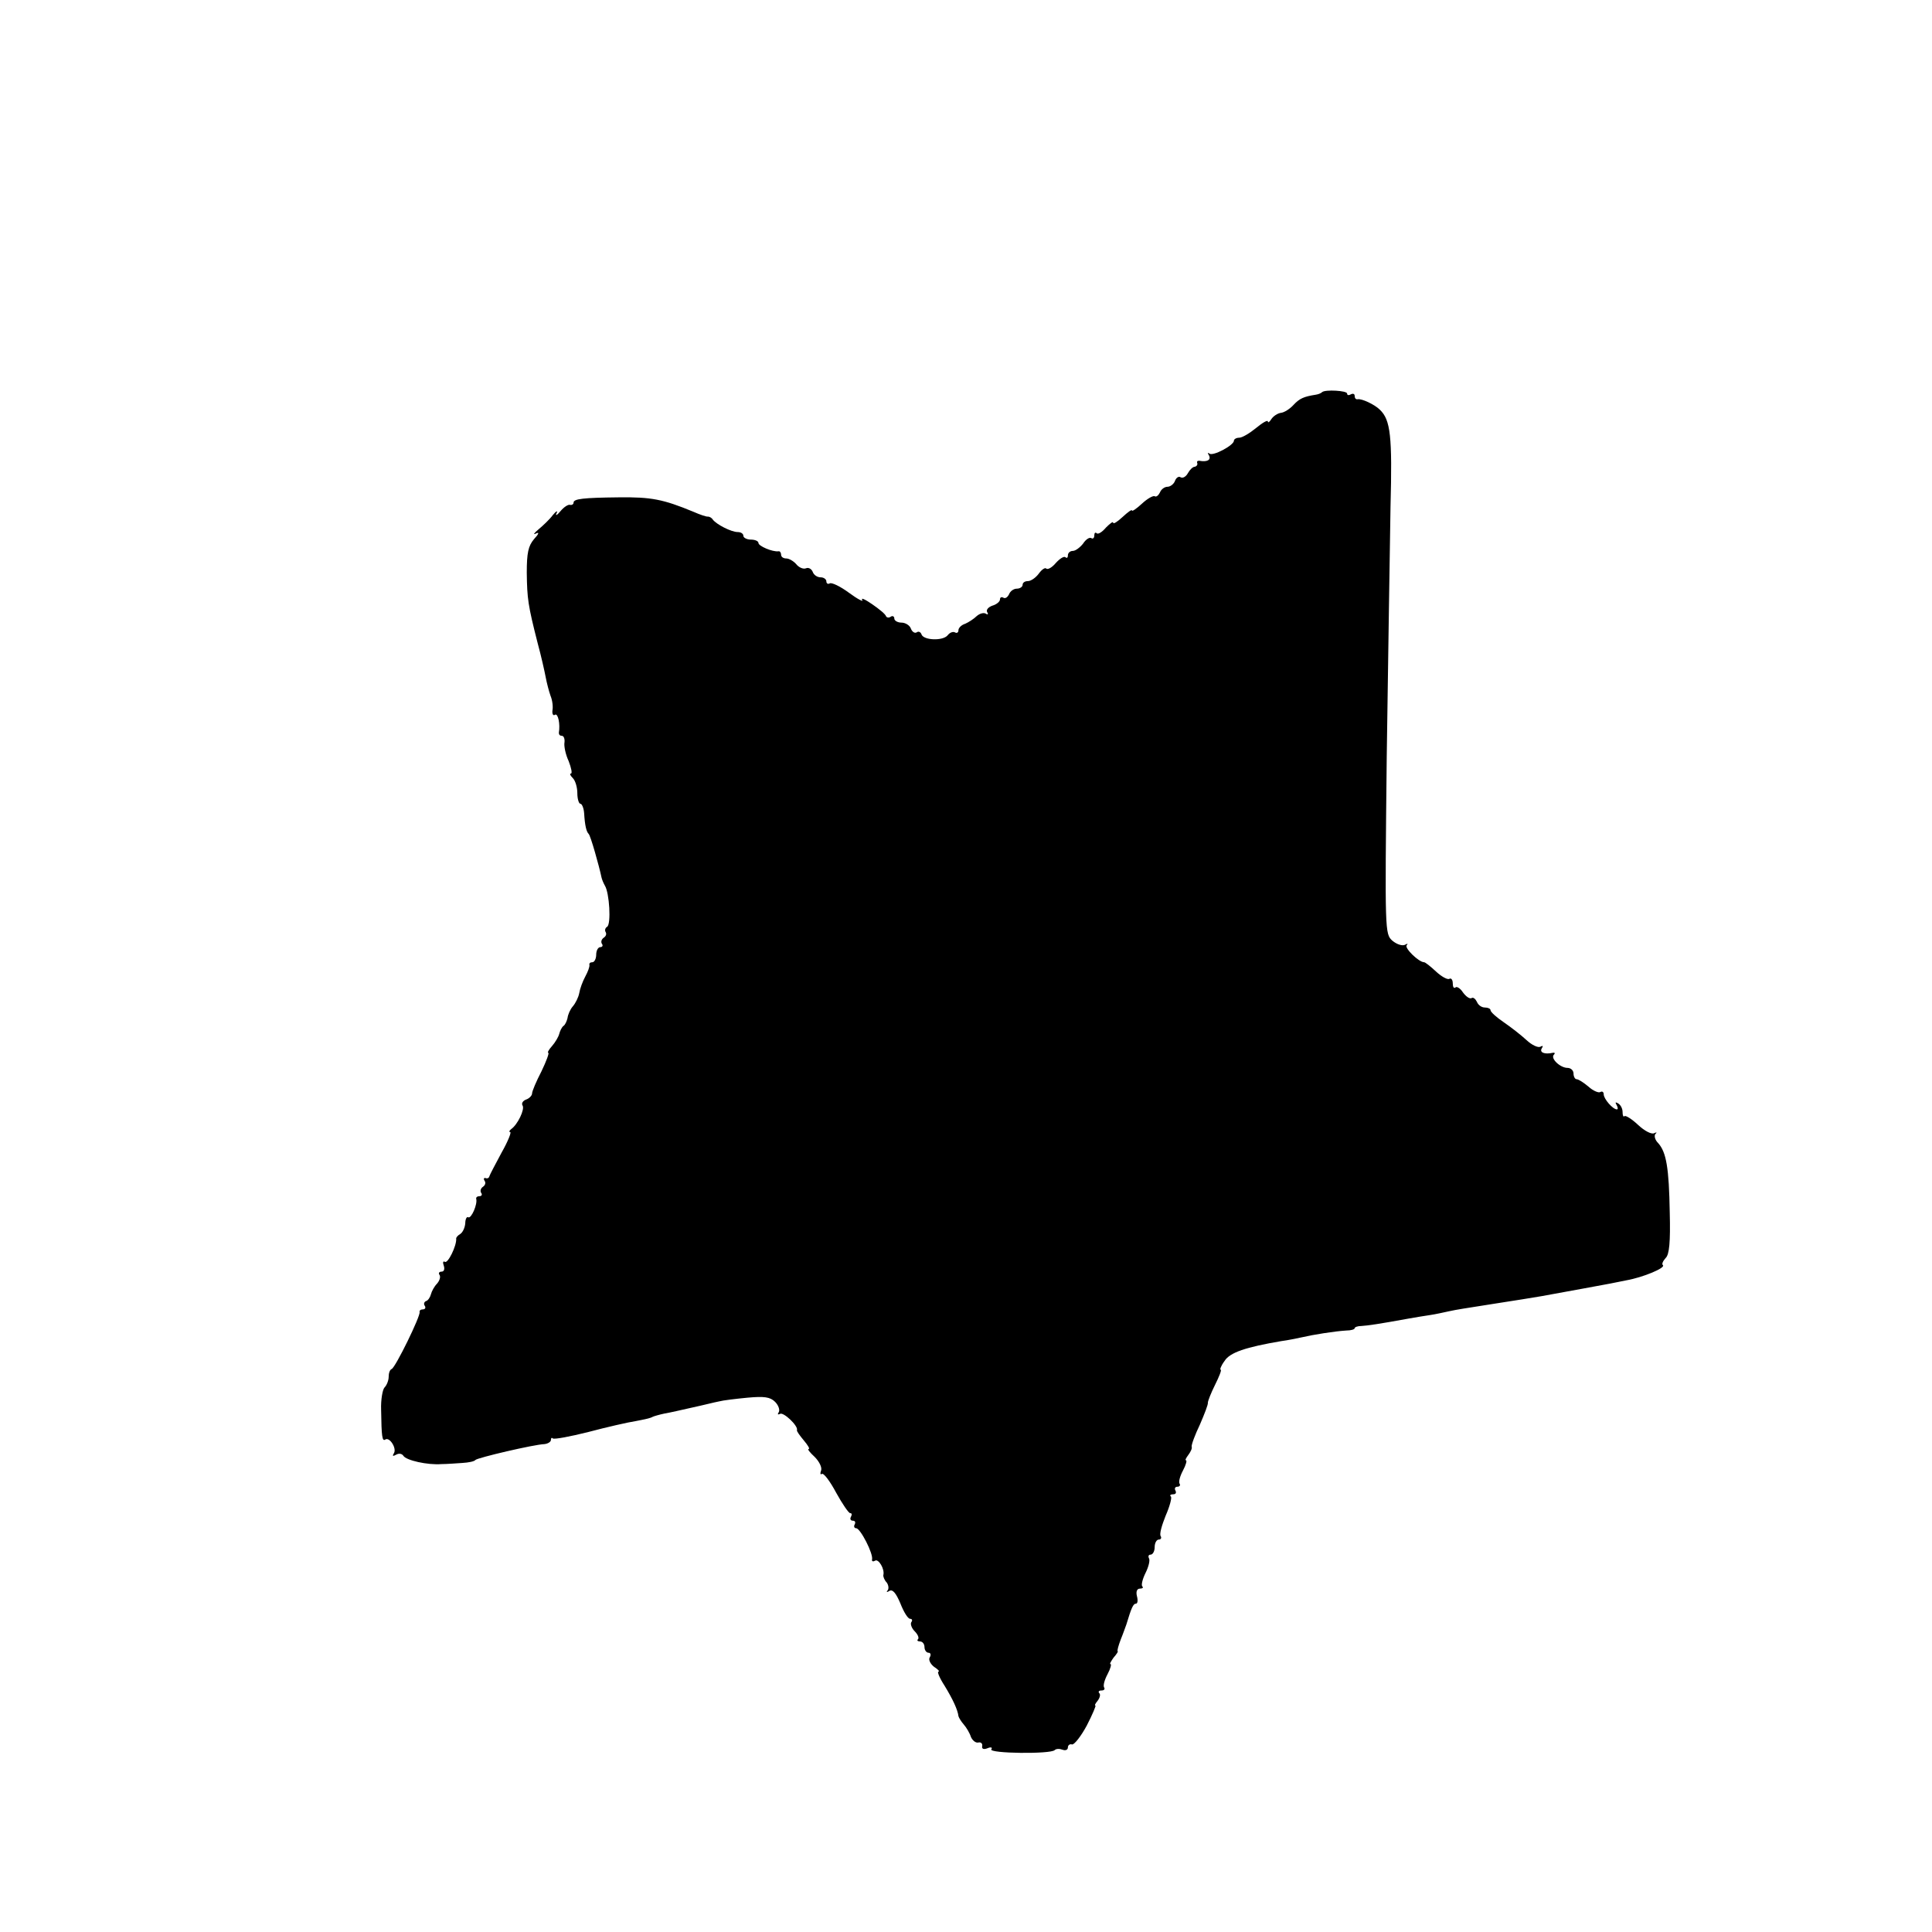
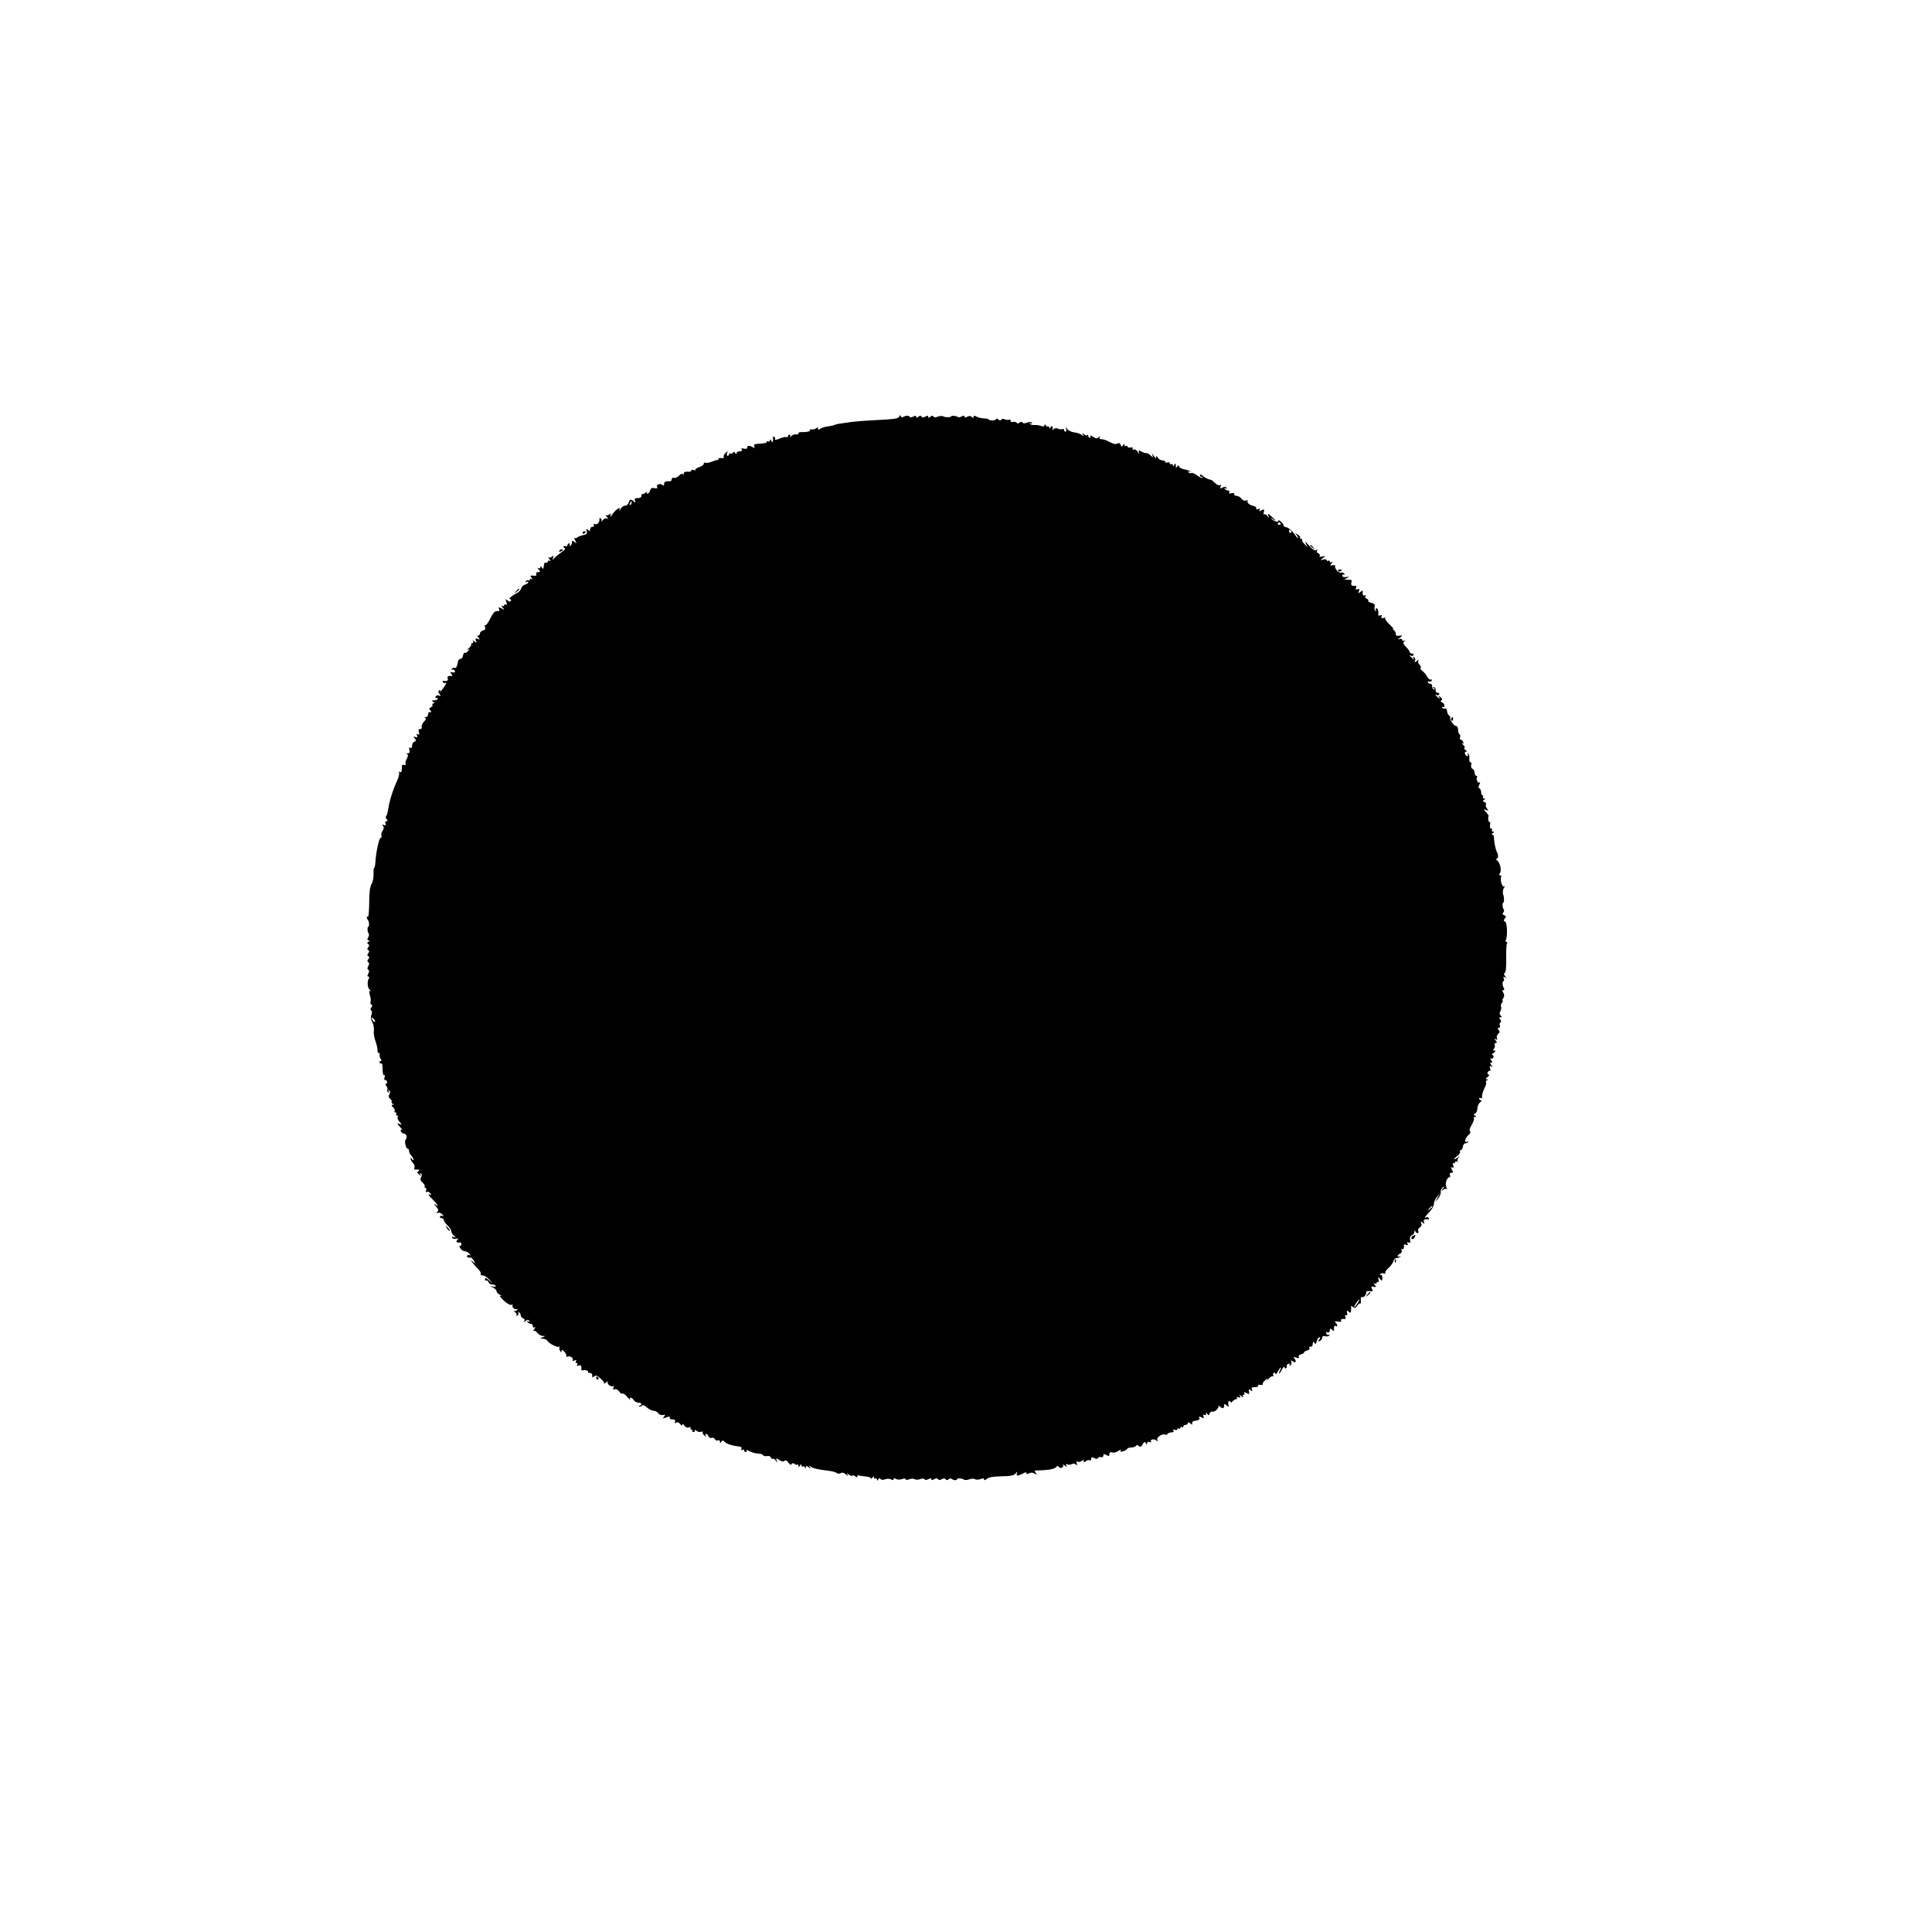
- <svg xmlns="http://www.w3.org/2000/svg" version="1.0" width="512pt" height="512pt" viewBox="0 0 512 512" preserveAspectRatio="xMidYMid meet">
-   <g transform="translate(0,512) scale(0.1,-0.1)" fill="#000000" stroke="none">
-     <path d="M3504 4081 c-3 -3 -10 -6 -17 -7 -32 -5 -43 -10 -59 -27 -9 -10 -24 -20 -33 -21 -9 -1 -21 -9 -26 -17 -5 -8 -9 -10 -9 -6 0 5 -14 -3 -31 -17 -17 -14 -37 -26 -45 -26 -8 0 -14 -4 -14 -8 0 -12 -56 -42 -65 -34 -5 4 -5 1 -1 -5 6 -12 -5 -18 -26 -14 -5 0 -7 -2 -5 -7 1 -4 -2 -8 -7 -9 -5 0 -13 -8 -18 -17 -5 -9 -13 -14 -19 -11 -5 4 -12 -1 -15 -9 -3 -9 -13 -16 -20 -16 -8 0 -17 -7 -20 -15 -4 -8 -10 -13 -14 -10 -4 2 -19 -6 -34 -20 -14 -13 -26 -21 -26 -18 0 4 -11 -4 -25 -17 -14 -13 -25 -20 -25 -15 0 4 -8 -2 -19 -13 -10 -12 -21 -19 -25 -15 -3 3 -6 1 -6 -6 0 -7 -4 -10 -8 -7 -5 3 -15 -4 -22 -15 -8 -10 -20 -19 -27 -19 -7 0 -13 -5 -13 -12 0 -6 -3 -8 -6 -5 -4 4 -15 -3 -26 -15 -10 -12 -21 -18 -25 -15 -3 4 -12 -2 -20 -13 -8 -11 -21 -20 -29 -20 -8 0 -14 -4 -14 -10 0 -5 -7 -10 -15 -10 -9 0 -18 -7 -21 -15 -4 -8 -10 -12 -15 -9 -5 3 -9 1 -9 -5 0 -5 -9 -13 -20 -16 -11 -4 -17 -11 -14 -17 4 -6 2 -8 -4 -4 -6 3 -16 0 -24 -7 -7 -7 -21 -16 -30 -20 -10 -3 -18 -11 -18 -17 0 -6 -4 -9 -9 -6 -5 3 -14 0 -20 -8 -13 -15 -64 -13 -69 3 -2 6 -8 9 -13 5 -5 -3 -12 2 -15 10 -3 9 -15 16 -25 16 -10 0 -19 5 -19 11 0 5 -4 8 -9 5 -5 -4 -11 -3 -13 1 -1 5 -18 19 -37 32 -19 13 -30 18 -26 11 4 -6 -12 2 -35 19 -23 17 -46 28 -51 25 -5 -3 -9 0 -9 5 0 6 -7 11 -15 11 -9 0 -18 6 -21 14 -3 8 -11 13 -18 10 -7 -3 -19 2 -26 11 -7 8 -19 15 -26 15 -8 0 -14 4 -14 10 0 5 -3 10 -7 9 -16 -2 -53 14 -53 22 0 5 -9 9 -20 9 -11 0 -20 5 -20 10 0 6 -7 10 -15 10 -17 0 -56 20 -66 33 -3 5 -9 8 -13 8 -3 -1 -21 5 -39 13 -80 33 -111 39 -197 38 -95 -1 -120 -4 -120 -14 0 -4 -4 -7 -9 -6 -5 2 -17 -6 -26 -17 -9 -11 -14 -13 -10 -5 4 8 -1 6 -10 -5 -8 -11 -26 -28 -38 -38 -12 -10 -15 -15 -7 -11 10 5 8 -1 -5 -15 -15 -18 -19 -36 -19 -89 1 -69 3 -85 29 -187 9 -33 18 -73 21 -89 3 -16 9 -39 13 -50 5 -12 7 -29 5 -39 -1 -9 2 -15 7 -11 8 4 14 -25 10 -48 0 -5 3 -8 8 -8 5 0 8 -8 7 -17 -2 -10 3 -33 11 -50 7 -18 10 -33 6 -33 -4 0 -2 -5 5 -12 7 -7 12 -25 12 -40 0 -15 4 -28 8 -28 4 0 9 -11 10 -25 2 -33 6 -49 12 -55 5 -4 28 -86 34 -115 1 -5 5 -15 9 -22 12 -19 17 -102 6 -109 -5 -3 -7 -9 -4 -14 3 -5 1 -11 -5 -15 -6 -4 -8 -11 -5 -16 4 -5 1 -9 -4 -9 -6 0 -11 -9 -11 -20 0 -11 -5 -20 -10 -20 -6 0 -9 -3 -8 -7 1 -5 -4 -18 -11 -31 -7 -13 -14 -32 -16 -44 -2 -11 -10 -27 -17 -35 -7 -8 -13 -22 -14 -31 -2 -8 -6 -18 -11 -21 -4 -3 -9 -13 -11 -21 -2 -8 -11 -23 -19 -32 -9 -10 -13 -18 -10 -18 3 0 -5 -22 -18 -49 -14 -27 -25 -53 -25 -59 0 -5 -7 -13 -16 -16 -8 -3 -13 -10 -9 -16 6 -10 -13 -50 -30 -62 -5 -4 -7 -8 -3 -8 4 0 -6 -25 -23 -55 -16 -30 -31 -58 -32 -62 -1 -5 -6 -7 -10 -5 -5 1 -6 -2 -3 -7 4 -5 2 -12 -4 -16 -6 -4 -8 -11 -5 -16 4 -5 1 -9 -4 -9 -6 0 -10 -3 -9 -7 4 -14 -13 -53 -21 -49 -4 3 -8 -5 -8 -16 -1 -12 -7 -24 -13 -28 -7 -4 -12 -10 -11 -13 1 -19 -22 -66 -30 -61 -5 3 -6 -2 -3 -10 3 -9 1 -16 -6 -16 -6 0 -9 -4 -5 -9 3 -5 0 -15 -7 -23 -7 -7 -14 -20 -16 -28 -2 -8 -8 -17 -13 -18 -5 -2 -7 -8 -3 -13 3 -5 0 -9 -5 -9 -6 0 -10 -3 -9 -7 3 -10 -64 -147 -74 -151 -5 -2 -8 -11 -8 -21 0 -9 -5 -22 -11 -28 -5 -5 -10 -32 -9 -59 1 -73 3 -84 11 -79 11 8 31 -23 23 -36 -5 -8 -3 -9 6 -4 7 4 15 3 19 -3 7 -12 64 -25 101 -22 14 0 39 2 55 3 17 1 32 4 35 8 6 6 155 41 183 42 9 1 17 6 17 11 0 5 2 7 5 4 4 -3 46 5 94 17 49 13 106 26 126 29 21 4 40 8 44 11 4 2 18 6 32 9 13 2 47 10 74 16 28 6 59 14 70 16 11 3 45 7 76 10 44 4 60 2 73 -11 9 -9 13 -21 10 -27 -4 -6 -3 -8 3 -5 9 6 49 -32 45 -43 -1 -3 8 -15 18 -27 11 -13 17 -23 13 -23 -4 0 3 -9 16 -21 12 -12 20 -28 17 -36 -3 -8 -2 -12 2 -9 5 3 22 -20 38 -50 16 -29 33 -54 37 -54 5 0 5 -4 2 -10 -3 -5 -1 -10 5 -10 6 0 8 -4 5 -10 -3 -5 -1 -10 4 -10 11 0 46 -68 42 -83 -1 -5 3 -6 8 -3 9 6 26 -22 22 -38 -1 -4 3 -14 9 -20 5 -7 6 -17 2 -21 -4 -5 -1 -5 5 -1 9 5 18 -7 29 -33 9 -23 20 -41 26 -41 5 0 7 -4 3 -9 -3 -5 1 -16 9 -24 8 -8 12 -17 9 -21 -4 -3 -1 -6 5 -6 7 0 12 -7 12 -15 0 -8 5 -15 11 -15 5 0 7 -5 3 -12 -4 -6 1 -17 11 -25 11 -7 16 -13 12 -13 -4 0 3 -17 16 -37 22 -36 35 -64 37 -81 1 -4 7 -14 14 -22 7 -8 16 -23 19 -33 4 -9 12 -16 19 -15 7 2 12 -2 11 -9 -2 -8 4 -10 14 -6 9 4 14 2 10 -3 -6 -11 157 -13 168 -2 4 4 13 4 21 1 8 -3 14 0 14 6 0 6 5 10 11 8 6 -1 24 22 39 50 15 29 25 53 23 53 -3 0 0 6 6 13 6 8 8 17 4 20 -3 4 -1 7 6 7 7 0 10 4 7 8 -3 5 1 20 9 35 8 15 11 27 8 27 -3 0 1 7 8 17 8 9 13 17 11 17 -2 1 2 15 8 31 7 17 13 35 15 40 13 43 18 55 25 55 5 0 6 9 3 20 -3 12 0 20 8 20 7 0 10 3 6 6 -3 4 1 20 9 36 8 16 12 33 9 38 -3 6 -1 10 4 10 6 0 11 9 11 20 0 11 5 20 11 20 5 0 8 4 5 9 -4 5 3 29 13 54 11 25 17 48 14 51 -4 3 -1 6 6 6 7 0 9 4 6 10 -3 5 -1 10 5 10 6 0 9 4 6 8 -3 5 1 20 9 35 8 15 11 27 8 27 -3 0 0 6 6 14 6 8 11 18 9 22 -1 5 9 32 22 59 12 28 22 53 21 58 0 4 8 25 19 47 11 22 18 40 15 40 -3 0 1 11 10 23 14 23 57 37 151 53 16 2 40 7 54 10 30 7 86 16 118 18 12 0 22 3 22 6 0 3 8 6 18 6 16 1 45 5 127 20 17 3 41 7 55 9 14 2 36 7 50 10 23 5 38 7 120 20 72 11 88 14 125 20 50 9 71 13 115 21 67 12 75 14 110 21 45 8 104 33 97 40 -4 3 0 11 7 19 10 9 13 43 11 121 -2 118 -9 160 -31 184 -8 8 -11 19 -7 24 5 4 3 5 -3 2 -7 -4 -26 6 -43 22 -16 15 -33 26 -36 23 -3 -3 -5 2 -5 11 0 9 -5 19 -12 23 -7 4 -8 3 -4 -4 4 -7 4 -12 1 -12 -11 0 -35 28 -35 40 0 6 -4 9 -9 6 -4 -3 -19 3 -31 14 -13 11 -27 20 -32 20 -4 0 -8 7 -8 15 0 8 -7 15 -16 15 -19 0 -46 25 -36 35 4 4 2 6 -3 5 -22 -5 -36 1 -29 12 4 6 3 8 -4 4 -6 -3 -22 4 -37 18 -14 13 -41 34 -60 47 -19 13 -35 27 -35 32 0 4 -7 7 -15 7 -9 0 -18 7 -21 15 -4 8 -10 13 -14 10 -5 -3 -15 4 -23 15 -7 11 -17 17 -20 13 -4 -3 -7 1 -7 11 0 9 -4 15 -9 12 -5 -3 -21 6 -35 19 -15 14 -29 25 -32 25 -14 0 -53 38 -46 45 4 5 2 5 -5 1 -7 -3 -21 1 -33 11 -20 18 -20 22 -15 488 4 258 8 557 10 662 5 188 0 230 -28 257 -14 14 -48 30 -59 28 -5 -1 -8 3 -8 9 0 5 -4 7 -10 4 -5 -3 -10 -3 -10 2 0 8 -58 11 -66 4z" />
+ <svg xmlns="http://www.w3.org/2000/svg" version="1.0" width="1280pt" height="1280pt" viewBox="0 0 1280 1280" preserveAspectRatio="xMidYMid meet">
+   <g transform="translate(0,1280) scale(0.1,-0.1)" fill="#000000" stroke="none">
+     <path d="M5959 10042 c-5 -16 -29 -19 -169 -26 -58 -3 -123 -8 -145 -11 -85 -12 -108 -15 -115 -20 -4 -3 -25 -7 -45 -10 -20 -2 -43 -10 -51 -16 -11 -9 -14 -8 -14 1 0 9 -4 9 -12 3 -7 -6 -21 -9 -31 -8 -9 2 -15 -1 -11 -6 4 -8 -24 -13 -63 -12 -7 1 -13 -4 -13 -9 0 -5 -8 -8 -17 -6 -10 2 -24 -3 -31 -12 -8 -8 -11 -9 -7 -2 3 6 1 12 -4 12 -6 0 -11 -5 -11 -11 0 -5 -4 -8 -9 -5 -5 3 -26 -1 -46 -10 -20 -8 -34 -11 -31 -5 4 5 2 13 -4 16 -6 4 -10 3 -9 -2 1 -4 1 -15 0 -23 -1 -13 -2 -13 -11 0 -7 11 -10 11 -10 2 0 -7 -4 -10 -10 -7 -5 3 -10 2 -10 -2 0 -8 -7 -10 -64 -14 -18 -1 -23 -6 -19 -17 5 -11 3 -13 -8 -6 -22 14 -39 13 -39 -1 0 -9 -8 -11 -22 -7 -14 3 -19 2 -14 -6 5 -8 0 -12 -13 -12 -12 0 -21 -6 -21 -12 0 -10 -3 -9 -9 1 -6 9 -11 10 -15 2 -4 -6 -12 -9 -17 -6 -5 4 -9 1 -9 -4 0 -6 -4 -11 -10 -11 -5 0 -6 8 -3 18 7 16 6 16 -11 0 -9 -10 -15 -22 -11 -27 3 -6 -4 -8 -15 -6 -11 2 -20 0 -20 -6 0 -5 -3 -8 -7 -7 -5 1 -21 -4 -37 -11 -16 -6 -35 -10 -43 -7 -7 3 -12 0 -10 -6 1 -7 -13 -17 -31 -23 -18 -6 -29 -15 -25 -19 4 -4 0 -4 -10 0 -9 3 -17 2 -17 -4 0 -6 -11 -9 -25 -7 -17 1 -25 -3 -26 -14 0 -9 -3 -11 -5 -4 -4 8 -12 5 -25 -8 -11 -11 -27 -18 -35 -15 -8 3 -14 -1 -14 -10 0 -8 -6 -14 -12 -13 -27 3 -38 -2 -38 -17 0 -12 -3 -14 -13 -6 -15 13 -43 -1 -33 -16 4 -7 -3 -9 -18 -6 -17 3 -25 -1 -29 -16 -3 -11 -11 -20 -17 -20 -8 0 -9 5 -4 13 5 7 2 5 -7 -5 -9 -9 -19 -14 -23 -11 -3 4 -6 -1 -6 -10 0 -11 -8 -17 -25 -17 -19 0 -23 -4 -18 -17 5 -15 3 -16 -8 -5 -18 17 -27 15 -34 -8 -3 -11 -14 -20 -24 -20 -10 0 -23 -10 -30 -22 -6 -13 -9 -15 -7 -6 4 15 2 16 -13 6 -10 -6 -26 -23 -35 -37 -11 -16 -15 -19 -12 -7 5 15 4 17 -7 8 -8 -7 -18 -8 -23 -4 -4 4 -2 -2 6 -12 11 -14 11 -18 2 -12 -8 5 -19 1 -28 -10 -9 -11 -13 -14 -10 -7 4 6 2 15 -4 18 -6 4 -10 3 -9 -2 5 -19 -13 -41 -28 -36 -11 4 -14 2 -9 -5 4 -7 1 -12 -8 -12 -9 0 -16 -7 -16 -16 0 -13 -3 -14 -14 -5 -12 10 -13 8 -9 -8 4 -17 0 -22 -26 -27 -17 -4 -34 -11 -37 -15 -3 -5 -10 -6 -16 -3 -5 4 -4 -4 3 -17 11 -22 11 -23 -4 -10 -15 11 -17 11 -17 -2 0 -9 -5 -19 -12 -23 -7 -4 -8 -3 -4 4 4 7 2 12 -3 12 -6 0 -11 -5 -11 -10 0 -6 -3 -9 -7 -9 -19 3 -27 -2 -15 -10 11 -6 6 -14 -20 -31 -18 -13 -39 -30 -47 -39 -12 -14 -13 -14 -7 3 5 15 4 17 -7 8 -8 -7 -18 -8 -23 -4 -4 4 -2 -2 6 -12 10 -13 10 -17 3 -12 -7 4 -13 2 -13 -3 0 -6 -5 -10 -12 -9 -11 3 -13 -1 -17 -34 -1 -9 -4 -8 -11 2 -7 11 -10 11 -10 2 0 -8 -5 -10 -12 -6 -9 5 -9 2 1 -9 12 -15 11 -17 -4 -17 -10 0 -15 -5 -12 -14 4 -9 -2 -12 -19 -10 -22 2 -23 0 -12 -14 10 -12 10 -14 1 -8 -8 4 -13 2 -13 -4 0 -6 -4 -9 -9 -5 -5 3 -13 0 -17 -6 -4 -8 -3 -9 4 -5 7 4 12 3 12 -2 0 -5 -9 -12 -21 -15 -11 -3 -23 -14 -26 -25 -2 -11 -17 -26 -31 -33 -35 -18 -57 -39 -42 -39 6 0 8 -5 5 -10 -5 -8 -12 -7 -22 2 -14 11 -15 10 -8 -11 5 -16 4 -21 -4 -17 -6 4 -11 2 -11 -4 0 -6 -5 -8 -12 -4 -8 5 -7 0 2 -11 14 -17 14 -18 -7 -6 -19 10 -22 9 -17 -4 4 -9 3 -15 -2 -14 -24 4 -34 -5 -57 -51 -13 -27 -28 -46 -32 -42 -5 4 -5 -1 -2 -11 5 -14 2 -20 -13 -24 -11 -3 -20 -12 -20 -19 0 -8 -5 -14 -11 -14 -8 0 -7 -5 1 -15 11 -13 10 -14 -5 -8 -15 5 -17 3 -12 -12 7 -16 5 -16 -10 -4 -11 9 -14 10 -9 2 4 -7 2 -13 -3 -13 -6 0 -10 -4 -9 -9 2 -5 -6 -17 -17 -26 -11 -9 -13 -13 -5 -9 13 7 13 5 1 -9 -7 -9 -17 -15 -21 -12 -5 3 -10 -5 -12 -17 -2 -13 -9 -23 -17 -23 -8 0 -15 -8 -17 -18 -4 -32 -14 -48 -23 -42 -5 3 -13 0 -17 -6 -4 -7 -3 -9 3 -6 6 4 13 0 16 -7 4 -10 0 -13 -14 -11 -18 4 -19 2 -8 -11 7 -8 8 -14 3 -13 -22 4 -33 -2 -28 -16 6 -14 -6 -20 -29 -16 -5 1 -6 -3 -2 -9 3 -6 11 -7 17 -4 7 4 7 1 0 -12 -13 -23 -47 -65 -36 -45 5 10 3 12 -5 7 -9 -6 -9 -11 1 -24 11 -13 11 -15 -4 -10 -10 4 -19 1 -22 -8 -3 -9 -1 -12 4 -9 6 3 10 1 10 -4 0 -6 -10 -11 -22 -11 -19 0 -20 -2 -8 -10 11 -7 11 -10 2 -10 -7 0 -10 -5 -7 -10 3 -6 -1 -13 -10 -16 -12 -5 -13 -9 -4 -21 10 -11 9 -13 -2 -11 -8 2 -13 -4 -13 -14 1 -10 -5 -18 -15 -19 -9 0 -11 -3 -4 -5 8 -4 5 -12 -8 -25 -11 -11 -18 -27 -15 -35 3 -8 -1 -14 -10 -14 -11 0 -13 -6 -9 -21 5 -16 4 -19 -6 -14 -9 6 -11 4 -6 -8 4 -12 2 -14 -11 -10 -14 6 -15 4 -4 -9 10 -13 10 -17 -3 -22 -8 -3 -15 -15 -15 -26 0 -14 -4 -19 -12 -14 -8 5 -9 0 -6 -14 5 -16 1 -22 -10 -23 -10 0 -12 -3 -5 -5 8 -4 8 -12 -2 -31 -8 -15 -11 -31 -8 -36 4 -6 0 -8 -9 -5 -10 4 -15 0 -15 -10 0 -35 -3 -43 -15 -36 -7 4 -8 3 -4 -4 3 -6 -2 -30 -13 -54 -28 -61 -51 -135 -58 -183 -3 -22 -9 -45 -14 -51 -5 -6 -4 -15 3 -22 9 -9 9 -12 -1 -12 -8 0 -11 -6 -7 -16 5 -12 2 -15 -10 -10 -13 5 -14 3 -6 -6 7 -9 6 -18 -3 -32 -8 -10 -11 -24 -8 -32 3 -8 1 -14 -5 -14 -10 0 -31 -96 -35 -162 -1 -21 -5 -38 -8 -38 -3 0 -5 -18 -4 -41 1 -22 -5 -52 -14 -67 -10 -19 -15 -56 -15 -124 -1 -53 -4 -94 -8 -91 -10 5 -10 -11 -1 -21 9 -9 11 -46 3 -46 -8 0 -6 -37 3 -46 3 -4 2 -15 -4 -25 -7 -14 -6 -19 3 -19 10 0 10 -2 -1 -9 -9 -6 -10 -10 -2 -16 9 -5 9 -10 1 -20 -8 -10 -8 -15 0 -20 8 -5 8 -10 0 -20 -8 -10 -8 -15 0 -20 8 -5 8 -10 0 -20 -8 -9 -8 -15 0 -20 7 -4 7 -12 0 -25 -7 -13 -7 -21 0 -25 7 -4 7 -13 0 -26 -8 -13 -7 -19 0 -19 6 0 8 -5 4 -12 -13 -21 -10 -62 6 -76 8 -8 10 -11 3 -8 -8 5 -9 -3 -2 -29 6 -19 7 -39 4 -44 -3 -5 -1 -13 5 -16 8 -5 8 -11 0 -20 -7 -9 -8 -15 -1 -19 6 -4 7 -15 2 -29 -6 -14 -4 -32 6 -50 8 -15 12 -40 10 -56 -3 -15 2 -45 10 -67 8 -21 14 -49 14 -62 0 -13 3 -21 8 -18 5 4 8 -2 6 -11 -1 -10 2 -24 8 -30 6 -9 6 -13 -2 -13 -7 0 -9 -5 -6 -10 4 -6 9 -8 13 -6 4 2 7 -15 7 -39 0 -24 4 -41 9 -38 5 4 7 -3 4 -15 -4 -12 -3 -20 2 -17 4 3 10 -2 14 -10 3 -8 0 -15 -6 -15 -7 0 -6 -5 2 -15 6 -8 9 -19 6 -24 -4 -5 -1 -13 5 -17 8 -5 9 -3 4 6 -5 9 -4 11 3 6 8 -5 9 -13 2 -26 -7 -13 -6 -21 5 -30 8 -7 13 -16 10 -20 -3 -5 1 -11 7 -13 10 -4 10 -6 0 -6 -10 -1 -10 -5 2 -17 9 -8 14 -20 11 -25 -4 -5 -1 -9 5 -9 6 0 8 -4 5 -10 -3 -5 -1 -10 5 -10 6 0 8 -5 5 -11 -4 -5 1 -20 12 -31 18 -21 18 -21 -2 -14 -17 6 -16 4 5 -20 14 -15 19 -24 13 -20 -9 5 -11 2 -7 -8 3 -9 12 -16 19 -16 17 0 26 -25 14 -37 -12 -12 -1 -63 12 -63 5 0 9 -7 9 -16 0 -8 7 -22 15 -30 8 -9 15 -21 15 -27 0 -7 -4 -6 -10 3 -6 9 -10 10 -10 3 0 -6 7 -19 16 -28 9 -8 13 -22 10 -30 -3 -8 -2 -14 2 -14 4 1 14 1 22 0 12 -1 12 -3 2 -10 -10 -6 -9 -11 4 -22 15 -12 17 -12 9 0 -5 10 -4 12 3 7 8 -5 9 -13 2 -25 -7 -14 -5 -23 10 -36 11 -10 17 -22 14 -26 -3 -5 -1 -9 5 -9 6 0 7 -7 4 -17 -4 -10 -2 -14 4 -10 6 4 16 0 23 -8 11 -13 10 -14 -6 -8 -11 4 -3 -9 19 -30 38 -38 50 -60 20 -36 -10 7 -8 2 4 -12 18 -20 20 -28 10 -38 -9 -10 -9 -11 4 -6 9 3 22 -2 30 -11 8 -10 9 -15 2 -11 -6 4 -14 3 -18 -3 -3 -5 1 -10 9 -10 9 0 16 -6 16 -12 0 -7 12 -24 25 -37 14 -13 25 -30 25 -38 0 -9 8 -22 18 -30 16 -14 16 -14 -1 -9 -11 4 -16 2 -11 -5 3 -6 15 -8 26 -6 16 4 17 3 7 -9 -11 -13 -4 -18 22 -16 3 1 6 -5 6 -13 0 -8 -5 -12 -10 -8 -5 3 -4 -4 2 -16 7 -11 20 -21 30 -21 10 0 25 -8 32 -17 8 -10 9 -14 2 -10 -6 4 -14 3 -18 -3 -5 -9 6 -14 26 -12 3 0 11 -9 19 -21 12 -21 12 -21 -6 -7 -18 14 -18 14 -4 -5 8 -11 25 -30 38 -43 13 -12 20 -27 17 -32 -3 -6 2 -10 13 -10 10 0 29 -12 43 -27 l24 -28 -26 23 c-19 17 -26 19 -26 8 0 -8 4 -13 9 -10 4 3 11 -2 14 -10 3 -9 14 -16 24 -16 11 0 21 -4 24 -9 4 -5 -4 -7 -16 -5 l-23 5 23 -12 c12 -7 22 -17 22 -24 0 -7 10 -17 23 -24 13 -7 14 -9 4 -6 -11 3 -3 -10 19 -30 23 -22 44 -33 53 -30 8 3 12 3 8 -1 -10 -10 13 -35 26 -27 6 3 7 1 3 -6 -4 -6 -13 -9 -19 -5 -7 3 -4 -1 5 -9 10 -8 14 -18 10 -22 -4 -5 -1 -5 6 -1 7 4 9 12 6 18 -4 7 -2 8 4 4 7 -4 12 -13 12 -21 0 -7 7 -16 16 -19 9 -3 12 -11 8 -18 -6 -10 -4 -10 8 0 13 10 18 10 24 1 5 -8 3 -9 -6 -4 -9 5 -11 4 -6 -3 4 -7 14 -12 22 -12 8 0 14 -7 14 -16 0 -9 5 -12 13 -8 7 5 6 0 -3 -11 -8 -10 -10 -16 -4 -12 6 3 17 -3 24 -14 8 -10 24 -19 35 -20 20 0 20 0 0 -9 -19 -8 -19 -9 2 -9 12 -1 26 -7 30 -15 11 -18 69 -47 78 -38 5 4 6 2 2 -3 -3 -6 -2 -17 4 -25 7 -13 9 -13 9 -1 0 11 5 10 19 -5 10 -10 16 -23 13 -28 -3 -5 2 -7 11 -3 17 6 41 -15 30 -27 -4 -4 1 -4 11 0 14 5 17 4 12 -4 -4 -7 -2 -12 4 -12 6 0 8 -5 4 -12 -5 -8 -2 -9 9 -5 15 6 22 -3 18 -25 0 -5 2 -7 7 -7 21 4 43 -2 38 -10 -3 -5 2 -8 12 -7 11 0 16 -6 16 -17 -2 -14 1 -15 12 -6 11 9 20 6 43 -14 17 -14 27 -29 23 -33 -4 -5 2 -2 12 6 11 8 17 10 13 3 -8 -13 26 -37 37 -25 4 3 4 -1 0 -11 -4 -13 -2 -16 9 -11 9 3 21 -3 29 -15 8 -12 18 -18 22 -14 4 4 18 -6 32 -22 14 -17 23 -24 19 -17 -9 18 12 15 23 -3 4 -9 18 -17 30 -18 24 -1 29 -12 10 -20 -10 -4 -10 -6 -1 -6 6 -1 14 3 18 8 3 5 16 0 29 -12 13 -13 34 -23 47 -24 12 -1 26 -9 31 -17 5 -8 18 -13 29 -11 17 4 19 2 8 -11 -10 -13 -8 -13 14 -5 20 8 26 7 24 -2 -1 -7 8 -12 19 -11 16 0 20 -4 16 -14 -4 -11 -1 -13 8 -7 8 5 18 1 27 -10 9 -13 13 -14 13 -5 0 9 4 8 14 -5 8 -11 19 -16 30 -12 10 4 15 3 11 -3 -3 -6 -1 -10 5 -10 6 0 9 -4 6 -8 -3 -5 1 -9 9 -9 8 0 11 5 8 11 -4 6 1 5 10 -3 9 -7 24 -11 32 -7 9 3 14 2 11 -3 -3 -5 2 -15 11 -22 12 -10 14 -10 9 -1 -4 6 -3 12 2 12 6 0 13 -7 16 -16 4 -9 13 -14 21 -10 9 3 18 -1 21 -9 3 -7 12 -11 20 -8 8 3 14 -1 14 -8 0 -12 2 -12 9 -1 7 11 11 11 22 -1 14 -14 56 -27 95 -30 14 -1 20 -7 16 -16 -3 -9 -1 -12 6 -7 7 4 12 2 12 -3 0 -6 5 -11 11 -11 5 0 8 4 4 10 -3 5 7 3 22 -5 15 -8 40 -15 55 -15 15 0 30 -5 34 -11 3 -6 15 -8 26 -6 11 3 21 0 25 -9 3 -8 9 -12 13 -9 5 3 14 -3 20 -12 11 -17 11 -17 6 1 -6 17 -5 18 17 3 17 -11 28 -12 34 -6 7 7 16 4 26 -11 10 -14 17 -18 22 -10 5 8 11 8 19 1 7 -6 16 -8 19 -4 4 3 7 0 7 -8 0 -11 2 -11 10 1 7 11 10 11 10 2 0 -7 4 -11 9 -8 5 4 12 0 14 -6 4 -10 6 -9 6 1 1 11 4 11 18 0 15 -12 16 -12 8 1 -7 12 -6 13 6 3 14 -11 50 -19 123 -28 21 -2 43 -9 50 -14 7 -6 17 -6 26 -1 10 6 21 3 34 -8 14 -13 17 -13 11 -2 -8 13 -7 13 8 1 10 -8 20 -11 24 -8 3 4 12 2 20 -4 10 -9 13 -8 13 0 0 7 4 10 8 7 5 -3 25 -6 45 -8 21 -1 37 -7 37 -13 0 -5 5 -3 10 5 7 11 10 11 10 2 0 -7 4 -10 10 -7 5 3 10 0 10 -7 0 -10 2 -10 9 1 6 9 11 10 15 2 4 -6 15 -7 29 -2 14 5 30 5 40 0 11 -7 17 -6 17 1 0 7 6 8 17 1 10 -5 26 -5 40 0 14 5 23 5 23 -1 0 -6 9 -6 23 -1 13 5 30 6 37 1 7 -5 24 -4 36 0 14 6 26 5 29 0 4 -7 13 -6 26 0 13 8 19 7 19 0 0 -7 6 -8 19 0 13 7 22 7 26 0 4 -7 12 -7 25 0 13 7 21 7 25 0 5 -8 11 -8 19 -1 7 6 16 8 20 4 10 -10 36 -13 36 -4 0 9 31 8 47 -2 6 -4 22 -3 35 2 14 5 31 6 38 1 7 -5 24 -4 37 1 16 6 23 5 23 -3 0 -7 7 -5 18 4 12 11 41 16 97 17 62 1 83 6 94 19 12 15 13 15 8 0 -6 -18 7 -18 41 0 14 9 22 9 22 2 0 -7 6 -8 18 -1 11 6 24 6 37 -2 18 -9 18 -9 7 5 -11 14 -9 16 10 16 70 1 114 9 124 21 8 10 13 11 18 3 4 -6 13 -9 21 -6 8 4 12 11 8 18 -4 6 2 4 12 -4 15 -12 17 -12 10 -1 -6 11 -4 13 7 9 8 -4 21 -2 29 2 8 5 19 4 26 -2 11 -8 12 -7 7 7 -5 13 -4 16 5 11 6 -4 18 -2 26 4 12 10 15 10 15 0 0 -10 3 -10 15 0 8 6 19 9 25 5 5 -3 10 1 10 10 0 12 4 14 19 5 14 -7 22 -7 26 1 4 6 13 8 21 5 8 -3 14 1 14 10 0 12 4 12 20 4 16 -9 20 -8 20 6 0 11 6 15 19 11 11 -3 30 2 42 11 14 10 19 11 14 3 -6 -10 -2 -11 16 -6 13 4 26 12 27 16 2 5 14 9 27 9 13 0 27 5 30 10 5 8 11 8 20 0 11 -9 16 -6 25 11 10 17 14 19 21 8 7 -12 9 -12 9 0 0 8 6 11 16 7 8 -3 13 -2 10 3 -9 14 20 21 34 8 10 -9 12 -8 7 4 -6 17 36 44 53 34 5 -3 11 -1 15 5 3 5 15 10 26 10 13 0 18 4 13 12 -5 8 -2 9 9 5 10 -3 17 -2 17 4 0 6 5 7 10 4 6 -3 10 -1 10 5 0 6 5 8 10 5 6 -3 10 -1 10 4 0 6 7 11 15 11 8 0 15 5 15 11 0 8 5 7 16 -1 12 -11 15 -11 12 1 -2 9 7 15 25 17 20 3 27 8 23 18 -4 12 -2 12 14 4 16 -9 18 -8 13 6 -4 12 -3 15 5 10 7 -4 12 -2 12 6 0 11 2 10 9 0 6 -11 10 -10 15 3 3 9 12 15 19 13 15 -6 48 27 39 39 -4 4 0 2 8 -4 19 -18 30 -16 30 3 0 14 2 15 17 3 15 -12 16 -12 11 7 -3 13 0 21 8 21 7 0 11 -5 8 -11 -3 -6 1 -3 9 7 8 9 20 17 26 17 7 0 9 4 6 10 -4 6 1 7 11 3 13 -5 15 -3 9 8 -7 11 -5 11 10 -1 11 -9 16 -10 11 -3 -4 8 -2 13 4 13 6 0 8 5 4 11 -5 8 -1 8 14 0 18 -10 20 -9 17 10 -4 17 -2 19 11 8 12 -10 13 -9 8 5 -5 12 0 16 21 16 14 0 24 4 20 9 -3 6 4 8 15 6 11 -2 18 0 16 4 -3 5 4 17 17 27 14 13 18 14 12 4 -6 -9 -2 -7 9 5 10 11 23 19 28 17 5 -1 7 2 4 7 -4 5 -2 12 4 16 5 3 10 0 10 -7 1 -7 8 -1 16 15 8 15 17 27 20 27 2 0 0 -9 -6 -20 -6 -11 -8 -20 -6 -20 3 0 12 12 20 28 8 15 15 21 16 14 0 -7 5 -10 10 -7 6 4 8 10 5 15 -3 4 2 11 11 14 10 4 13 2 8 -6 -5 -7 -3 -8 5 -4 7 5 10 15 6 23 -4 12 -3 13 8 5 19 -16 30 -3 14 16 -10 13 -8 14 12 7 17 -5 21 -4 16 5 -4 7 1 13 14 17 12 3 21 9 21 13 0 4 9 10 21 13 12 3 18 10 14 17 -3 6 -1 9 6 8 7 -2 14 3 15 10 3 25 5 27 13 14 6 -10 10 -7 15 12 3 14 11 26 17 26 8 0 7 -5 -1 -15 -11 -13 -10 -14 4 -9 9 3 16 13 16 21 0 10 7 14 20 10 11 -3 23 0 27 5 3 6 1 8 -4 5 -6 -4 -13 0 -16 8 -4 9 -1 12 9 8 9 -3 14 1 14 12 0 15 2 15 16 5 8 -8 14 -9 13 -4 -4 21 2 35 11 29 14 -9 13 8 -2 23 -8 8 -5 10 16 6 18 -3 25 -1 21 6 -5 9 7 14 27 11 4 0 4 7 1 16 -4 10 -2 14 5 9 7 -4 10 1 7 15 -4 17 -2 19 10 9 12 -10 15 -9 16 6 1 11 1 23 0 28 -1 5 4 4 13 -3 11 -10 17 -8 28 8 8 12 17 18 21 15 3 -3 4 6 3 21 -2 18 1 25 9 21 12 -4 30 20 27 36 -1 3 10 5 23 4 20 -3 23 0 15 15 -9 15 -7 17 11 14 18 -4 19 -2 7 12 -9 12 -9 15 0 9 7 -4 12 -2 12 4 0 6 4 9 9 6 5 -4 7 4 4 16 -4 21 -4 22 10 5 14 -16 15 -16 15 8 0 14 -5 22 -11 18 -6 -3 -7 -1 -3 5 4 6 14 8 24 5 9 -3 14 -2 10 2 -5 5 5 20 21 34 16 14 30 35 33 46 2 11 11 20 20 20 9 0 20 4 25 9 4 5 3 6 -4 2 -7 -4 -13 -3 -13 2 0 6 7 13 16 16 9 4 14 13 10 22 -3 8 -2 12 4 9 9 -6 14 7 11 27 0 4 7 4 16 1 12 -5 14 -3 8 7 -6 10 -4 12 7 8 11 -5 14 0 10 18 -3 16 1 26 12 30 9 3 16 14 17 23 0 10 2 11 6 4 2 -7 9 -13 15 -13 6 0 8 7 4 15 -3 8 2 19 11 23 10 6 14 16 9 27 -5 15 -4 16 9 5 13 -11 14 -10 9 4 -6 15 5 21 29 17 5 -1 6 3 2 9 -3 6 -11 8 -16 5 -18 -12 -8 5 21 35 17 17 30 41 30 54 0 13 9 34 21 47 l20 24 -17 -30 -16 -30 20 24 c11 14 19 33 17 42 -2 10 4 24 13 31 16 12 16 11 2 -7 -14 -18 -13 -19 1 -8 9 7 19 9 24 5 4 -4 3 2 -2 12 -12 21 2 66 20 66 5 0 7 7 3 15 -3 9 0 15 10 15 12 0 13 4 3 21 -9 17 -8 20 2 14 9 -6 11 -2 7 13 -4 12 -2 20 3 16 5 -3 9 0 9 6 0 6 6 8 13 4 6 -4 9 -4 5 1 -4 4 -2 15 4 24 10 13 10 14 -2 4 -8 -7 -19 -13 -24 -13 -6 0 1 8 15 18 14 9 24 23 22 30 -3 6 0 12 5 12 6 0 12 10 14 23 2 12 8 22 15 22 6 0 15 4 20 9 4 5 3 6 -4 3 -22 -13 -20 18 3 40 15 13 20 24 13 28 -6 4 -3 19 11 42 11 19 18 39 15 44 -4 5 0 9 7 9 11 0 10 2 0 9 -11 7 -11 9 1 14 8 3 15 18 15 33 0 15 8 33 18 41 10 7 12 13 6 13 -7 0 -12 5 -12 11 0 5 5 7 11 4 6 -4 9 -1 8 6 -2 15 6 42 22 72 5 10 7 22 4 27 -3 4 1 11 7 13 9 4 9 6 -1 6 -11 1 -10 5 5 16 10 8 14 15 7 15 -7 0 -10 7 -7 15 4 8 10 13 14 10 5 -3 6 5 2 17 -4 16 -2 19 9 13 12 -8 12 -6 0 8 -10 13 -10 17 -1 17 9 0 9 4 -1 17 -8 9 -9 14 -3 10 7 -4 14 0 18 8 3 8 0 15 -6 15 -7 0 -3 7 8 15 14 10 15 14 5 15 -11 0 -12 3 -4 11 6 6 9 18 6 25 -3 8 0 14 7 14 9 0 9 4 -1 17 -12 14 -12 16 0 8 11 -6 13 -4 8 8 -3 8 1 21 9 28 11 9 12 15 3 25 -9 11 -8 14 1 14 7 0 10 7 7 15 -4 8 -2 17 4 21 6 4 6 11 -2 20 -9 11 -8 14 2 14 10 0 10 3 1 12 -8 8 -8 17 -1 30 5 10 7 23 4 29 -4 5 -1 16 5 24 7 8 9 15 5 15 -4 0 -3 6 2 13 11 14 11 27 0 45 -5 7 -4 12 3 12 6 0 8 5 4 12 -11 17 -12 48 -3 48 5 0 5 7 2 17 -5 12 -3 14 8 8 12 -7 12 -6 1 7 -9 12 -10 18 -2 23 7 4 10 39 9 95 -1 48 1 93 5 99 4 6 2 11 -4 11 -6 0 -8 5 -4 11 13 22 10 119 -5 124 -10 4 -11 8 -1 20 10 12 9 16 -4 21 -12 5 -14 10 -6 19 5 6 7 15 3 19 -9 9 -11 46 -3 46 6 0 6 35 0 50 -6 15 -4 37 5 49 7 11 7 13 -1 8 -12 -7 -28 48 -18 64 3 5 0 9 -7 9 -7 0 -8 5 -3 13 15 20 3 73 -20 89 -8 6 -8 8 0 8 11 0 12 28 1 46 -8 13 -20 73 -19 97 0 9 -5 17 -11 17 -7 0 -6 4 3 10 11 7 11 10 2 10 -7 0 -10 5 -7 10 3 6 1 10 -6 10 -7 0 -9 10 -7 25 3 13 1 22 -3 19 -8 -5 -13 30 -6 40 1 2 -7 14 -17 25 -20 22 -20 22 0 15 17 -7 17 -6 6 9 -8 9 -11 21 -7 27 3 5 -1 13 -10 16 -13 6 -14 8 -3 15 10 7 11 9 0 9 -7 0 -10 5 -7 10 3 6 2 10 -2 10 -5 0 -10 10 -10 22 -1 13 -7 24 -12 26 -8 3 -7 10 0 24 6 12 7 18 1 14 -11 -7 -25 21 -16 35 3 5 0 9 -5 9 -6 0 -11 9 -11 20 0 11 -6 23 -14 26 -8 3 -12 13 -9 25 3 10 1 19 -5 19 -6 0 -9 11 -7 25 1 14 -2 28 -8 32 -6 3 -7 1 -3 -5 4 -7 3 -12 -2 -12 -6 0 -12 7 -16 15 -3 8 0 15 7 15 8 0 7 4 -3 10 -8 5 -11 12 -7 16 4 4 -1 13 -11 21 -9 8 -11 12 -5 8 9 -4 11 -1 7 9 -3 9 -11 16 -16 16 -6 0 -8 7 -5 15 4 8 2 17 -3 20 -6 4 -10 17 -10 31 0 13 -6 24 -13 24 -14 0 -43 40 -39 54 2 5 -2 12 -8 16 -6 4 -12 17 -13 29 -1 13 -6 20 -14 17 -7 -3 -15 0 -19 6 -4 7 -3 8 4 4 7 -4 12 -1 12 9 0 8 -7 18 -16 22 -11 4 -12 8 -4 13 7 5 6 11 -6 21 -16 12 -17 12 -9 -1 8 -13 7 -13 -8 -1 -18 14 -23 26 -8 16 5 -3 12 -1 16 5 3 5 -1 10 -10 10 -9 0 -15 7 -13 16 2 10 -4 19 -12 21 -13 4 -13 3 0 -7 13 -10 13 -11 0 -7 -8 2 -14 11 -12 21 2 9 -4 16 -13 16 -8 0 -15 5 -15 11 0 5 4 8 9 4 5 -3 13 -1 16 5 4 6 1 9 -6 8 -7 -2 -18 7 -24 20 -7 12 -21 29 -31 37 -10 7 -16 17 -12 20 4 4 0 14 -8 22 -8 8 -11 20 -7 26 4 7 -1 6 -10 -2 -15 -12 -17 -12 -12 2 4 8 1 18 -6 23 -8 5 -10 3 -4 -7 8 -12 6 -12 -8 0 -18 14 -23 26 -8 16 5 -3 12 -1 16 5 3 5 -1 10 -9 10 -9 0 -16 4 -16 10 0 5 -11 20 -24 33 -19 19 -22 27 -13 37 9 10 9 11 0 6 -7 -4 -13 -2 -13 4 0 7 -7 10 -17 6 -15 -5 -14 -3 2 9 19 15 19 16 -5 13 -17 -2 -24 1 -22 11 1 7 -5 20 -15 28 -10 8 -11 11 -3 7 8 -4 -2 8 -23 28 -20 19 -34 38 -30 43 5 4 0 5 -11 1 -13 -4 -17 -2 -13 8 4 10 1 13 -9 9 -8 -3 -14 -2 -13 3 4 22 -2 44 -12 44 -5 0 -7 -5 -3 -12 4 -6 3 -8 -4 -5 -5 4 -8 16 -5 27 4 14 -1 21 -21 26 -14 3 -24 10 -21 14 3 4 -2 11 -11 14 -8 3 -12 11 -8 17 4 8 3 9 -4 5 -11 -7 -17 6 -13 28 1 5 -6 3 -15 -5 -16 -12 -17 -12 -11 5 6 14 4 17 -9 12 -12 -4 -15 -2 -10 9 3 8 2 14 -2 14 -24 -4 -34 3 -29 21 3 10 2 19 -2 18 -3 0 -15 0 -26 2 l-20 1 20 10 c18 8 17 9 -6 6 -16 -2 -26 1 -26 9 0 7 5 10 10 7 6 -4 7 -1 3 6 -5 7 -14 10 -22 7 -14 -6 -46 32 -38 45 2 4 -5 6 -17 4 -18 -4 -19 -2 -7 12 9 12 9 15 1 9 -8 -4 -13 -2 -13 4 0 6 -4 8 -10 5 -5 -3 -10 -2 -10 3 0 6 -10 8 -22 5 -23 -5 -23 -5 -3 10 20 16 19 16 -4 10 -16 -4 -22 -2 -18 4 4 6 0 14 -9 17 -8 3 -12 11 -8 17 5 8 3 9 -6 4 -9 -6 -24 4 -48 31 -23 27 -30 31 -21 14 l12 -25 -20 20 c-11 11 -19 23 -16 28 2 4 -1 7 -7 7 -6 0 -9 4 -6 8 2 4 -5 14 -17 21 -18 11 -20 11 -9 0 6 -7 12 -18 12 -23 0 -6 -11 6 -25 27 -14 20 -37 40 -50 43 -14 3 -23 9 -22 13 2 3 -4 14 -15 24 -10 9 -18 13 -18 8 0 -13 -28 -7 -43 9 -10 12 -9 12 6 1 27 -21 20 -7 -10 18 -23 21 -25 21 -20 5 7 -18 6 -18 -6 -2 -8 10 -18 14 -22 10 -4 -4 -5 3 -2 15 4 20 3 21 -15 12 -16 -9 -19 -8 -13 2 6 9 3 11 -8 6 -10 -4 -16 -2 -14 5 1 7 -7 14 -18 16 -26 5 -46 22 -39 33 3 5 -2 6 -11 3 -10 -4 -21 1 -30 12 -7 10 -22 19 -32 19 -10 0 -17 5 -16 11 1 8 -6 10 -19 6 -14 -3 -19 -1 -14 6 4 7 1 12 -8 12 -8 0 -18 5 -22 12 -5 7 -3 8 6 3 9 -5 11 -4 6 3 -5 9 -13 9 -26 2 -16 -9 -18 -8 -13 6 4 12 3 15 -5 10 -6 -4 -20 2 -32 14 -11 11 -23 21 -27 21 -19 3 -39 13 -55 27 -12 10 -18 11 -18 4 0 -7 5 -12 12 -12 6 0 9 -3 5 -6 -3 -3 -19 4 -35 16 -17 12 -35 20 -40 16 -6 -3 -14 -1 -18 5 -5 8 -3 9 7 4 8 -5 10 -4 6 0 -4 5 -14 10 -21 11 -32 5 -56 16 -56 27 0 7 -4 6 -10 -3 -8 -12 -10 -12 -10 5 0 17 -2 17 -10 5 -7 -11 -10 -11 -10 -2 0 7 -4 10 -10 7 -5 -3 -10 -1 -10 5 0 7 -7 10 -15 6 -8 -3 -15 -1 -15 4 0 6 -9 10 -20 10 -10 0 -24 8 -29 18 -8 13 -11 14 -11 2 0 -9 -6 -6 -16 10 -10 16 -13 18 -9 6 6 -19 5 -19 -13 -3 -11 10 -23 17 -28 15 -5 -1 -19 3 -31 10 -20 11 -22 10 -17 -5 4 -13 2 -12 -8 3 -7 12 -19 19 -27 16 -8 -3 -11 0 -7 6 4 7 -1 9 -14 7 -11 -2 -20 1 -20 6 0 6 -4 7 -10 4 -5 -3 -10 0 -10 7 0 10 -3 9 -10 -2 -8 -12 -10 -12 -15 3 -5 12 -12 14 -23 8 -10 -6 -27 -2 -49 10 -18 11 -43 19 -54 19 -13 0 -18 4 -13 13 6 9 5 9 -7 0 -12 -10 -20 -9 -39 4 -13 9 -20 11 -16 5 4 -7 2 -12 -3 -12 -6 0 -11 5 -11 12 0 6 -3 8 -7 5 -3 -4 -13 -1 -21 6 -13 10 -14 9 -7 -3 7 -13 6 -13 -7 -2 -9 7 -31 15 -49 17 -19 2 -40 12 -48 22 -13 17 -13 17 -8 1 4 -10 2 -18 -3 -18 -6 0 -10 5 -10 11 0 6 -6 9 -13 6 -8 -3 -20 -1 -28 3 -8 5 -19 4 -28 -3 -11 -9 -13 -9 -8 0 4 6 3 14 -3 18 -5 3 -10 0 -10 -7 0 -9 -3 -9 -10 2 -5 8 -10 11 -10 5 0 -5 -5 -3 -10 5 -6 10 -10 11 -10 3 0 -9 -7 -10 -22 -5 -13 5 -33 7 -46 6 -12 -1 -25 3 -29 9 -4 6 -1 7 7 2 9 -5 11 -4 6 3 -4 8 -15 8 -31 2 -16 -6 -27 -6 -31 1 -4 7 -10 6 -19 -1 -9 -7 -15 -7 -19 -1 -4 5 -15 8 -26 6 -12 -2 -18 0 -14 6 4 6 -2 9 -12 8 -11 -2 -24 0 -31 4 -6 4 -15 3 -18 -3 -5 -8 -11 -7 -21 1 -8 6 -14 8 -14 3 0 -5 -11 -9 -25 -9 -14 0 -25 2 -25 6 0 3 -10 6 -22 6 -30 2 -50 7 -65 16 -8 5 -13 3 -13 -4 0 -10 -3 -10 -12 -1 -7 7 -17 8 -30 1 -12 -7 -18 -6 -18 1 0 7 -6 8 -19 1 -10 -6 -21 -7 -25 -4 -9 9 -46 11 -46 3 0 -6 -41 -5 -47 0 -8 6 -30 5 -45 -2 -10 -5 -19 -4 -23 2 -5 8 -11 7 -21 -1 -11 -9 -14 -9 -14 0 0 8 -5 9 -19 1 -14 -7 -22 -7 -26 0 -5 8 -11 7 -21 -1 -11 -9 -14 -9 -14 0 0 8 -5 9 -19 1 -12 -6 -22 -6 -25 -1 -7 10 -25 9 -43 -2 -6 -4 -13 -1 -15 5 -4 10 -6 10 -9 0z m-1776 -577 c-3 -9 -8 -14 -10 -11 -3 3 -2 9 2 15 9 16 15 13 8 -4z m4301 -133 c3 -5 -1 -9 -9 -9 -8 0 -12 4 -9 9 3 4 7 8 9 8 2 0 6 -4 9 -8z m71 -52 c3 -5 1 -10 -4 -10 -6 0 -11 5 -11 10 0 6 2 10 4 10 3 0 8 -4 11 -10z m-6075 -3235 c7 -9 8 -15 2 -15 -5 0 -12 7 -16 15 -3 8 -4 15 -2 15 2 0 9 -7 16 -15z m7010 -1239 c0 -2 -8 -10 -17 -17 -16 -13 -17 -12 -4 4 13 16 21 21 21 13z m-496 -641 c-9 -14 -18 -25 -21 -25 -5 0 5 18 20 38 17 22 18 13 1 -13z" />
+     <path d="M3860 9269 c0 -5 5 -7 10 -4 6 3 10 8 10 11 0 2 -4 4 -10 4 -5 0 -10 -5 -10 -11z" />
+     <path d="M8680 9186 c0 -2 8 -10 18 -17 15 -13 16 -12 3 4 -13 16 -21 21 -21 13z" />
+     <path d="M3705 9150 c-3 -6 1 -7 9 -4 18 7 21 14 7 14 -6 0 -13 -4 -16 -10z" />
+     <path d="M8866 9018 c3 -5 10 -6 15 -3 13 9 11 12 -6 12 -8 0 -12 -4 -9 -9z" />
+     <path d="M3419 8883 c-13 -16 -12 -17 4 -4 9 7 17 15 17 17 0 8 -8 3 -21 -13z" />
+     <path d="M9615 8041 c-3 -5 -2 -12 3 -15 5 -3 9 1 9 9 0 17 -3 19 -12 6z" />
+     <path d="M2961 4663 c7 -12 15 -20 18 -17 3 2 -3 12 -13 22 -17 16 -18 16 -5 -5z" />
+     <path d="M9363 4613 c-15 -5 -17 -23 -4 -23 5 0 11 7 15 15 3 8 4 15 3 14 -1 0 -8 -3 -14 -6z" />
+     <path d="M9241 4444 c0 -11 3 -14 6 -6 3 7 2 16 -1 19 -3 4 -6 -2 -5 -13z" />
+     <path d="M9059 4223 c-13 -16 -12 -17 4 -4 16 13 21 21 13 21 -2 0 -10 -8 -17 -17z" />
+     <path d="M3950 3670 c0 -5 5 -10 11 -10 5 0 7 5 4 10 -3 6 -8 10 -11 10 -2 0 -4 -4 -4 -10z" />
  </g>
</svg>
